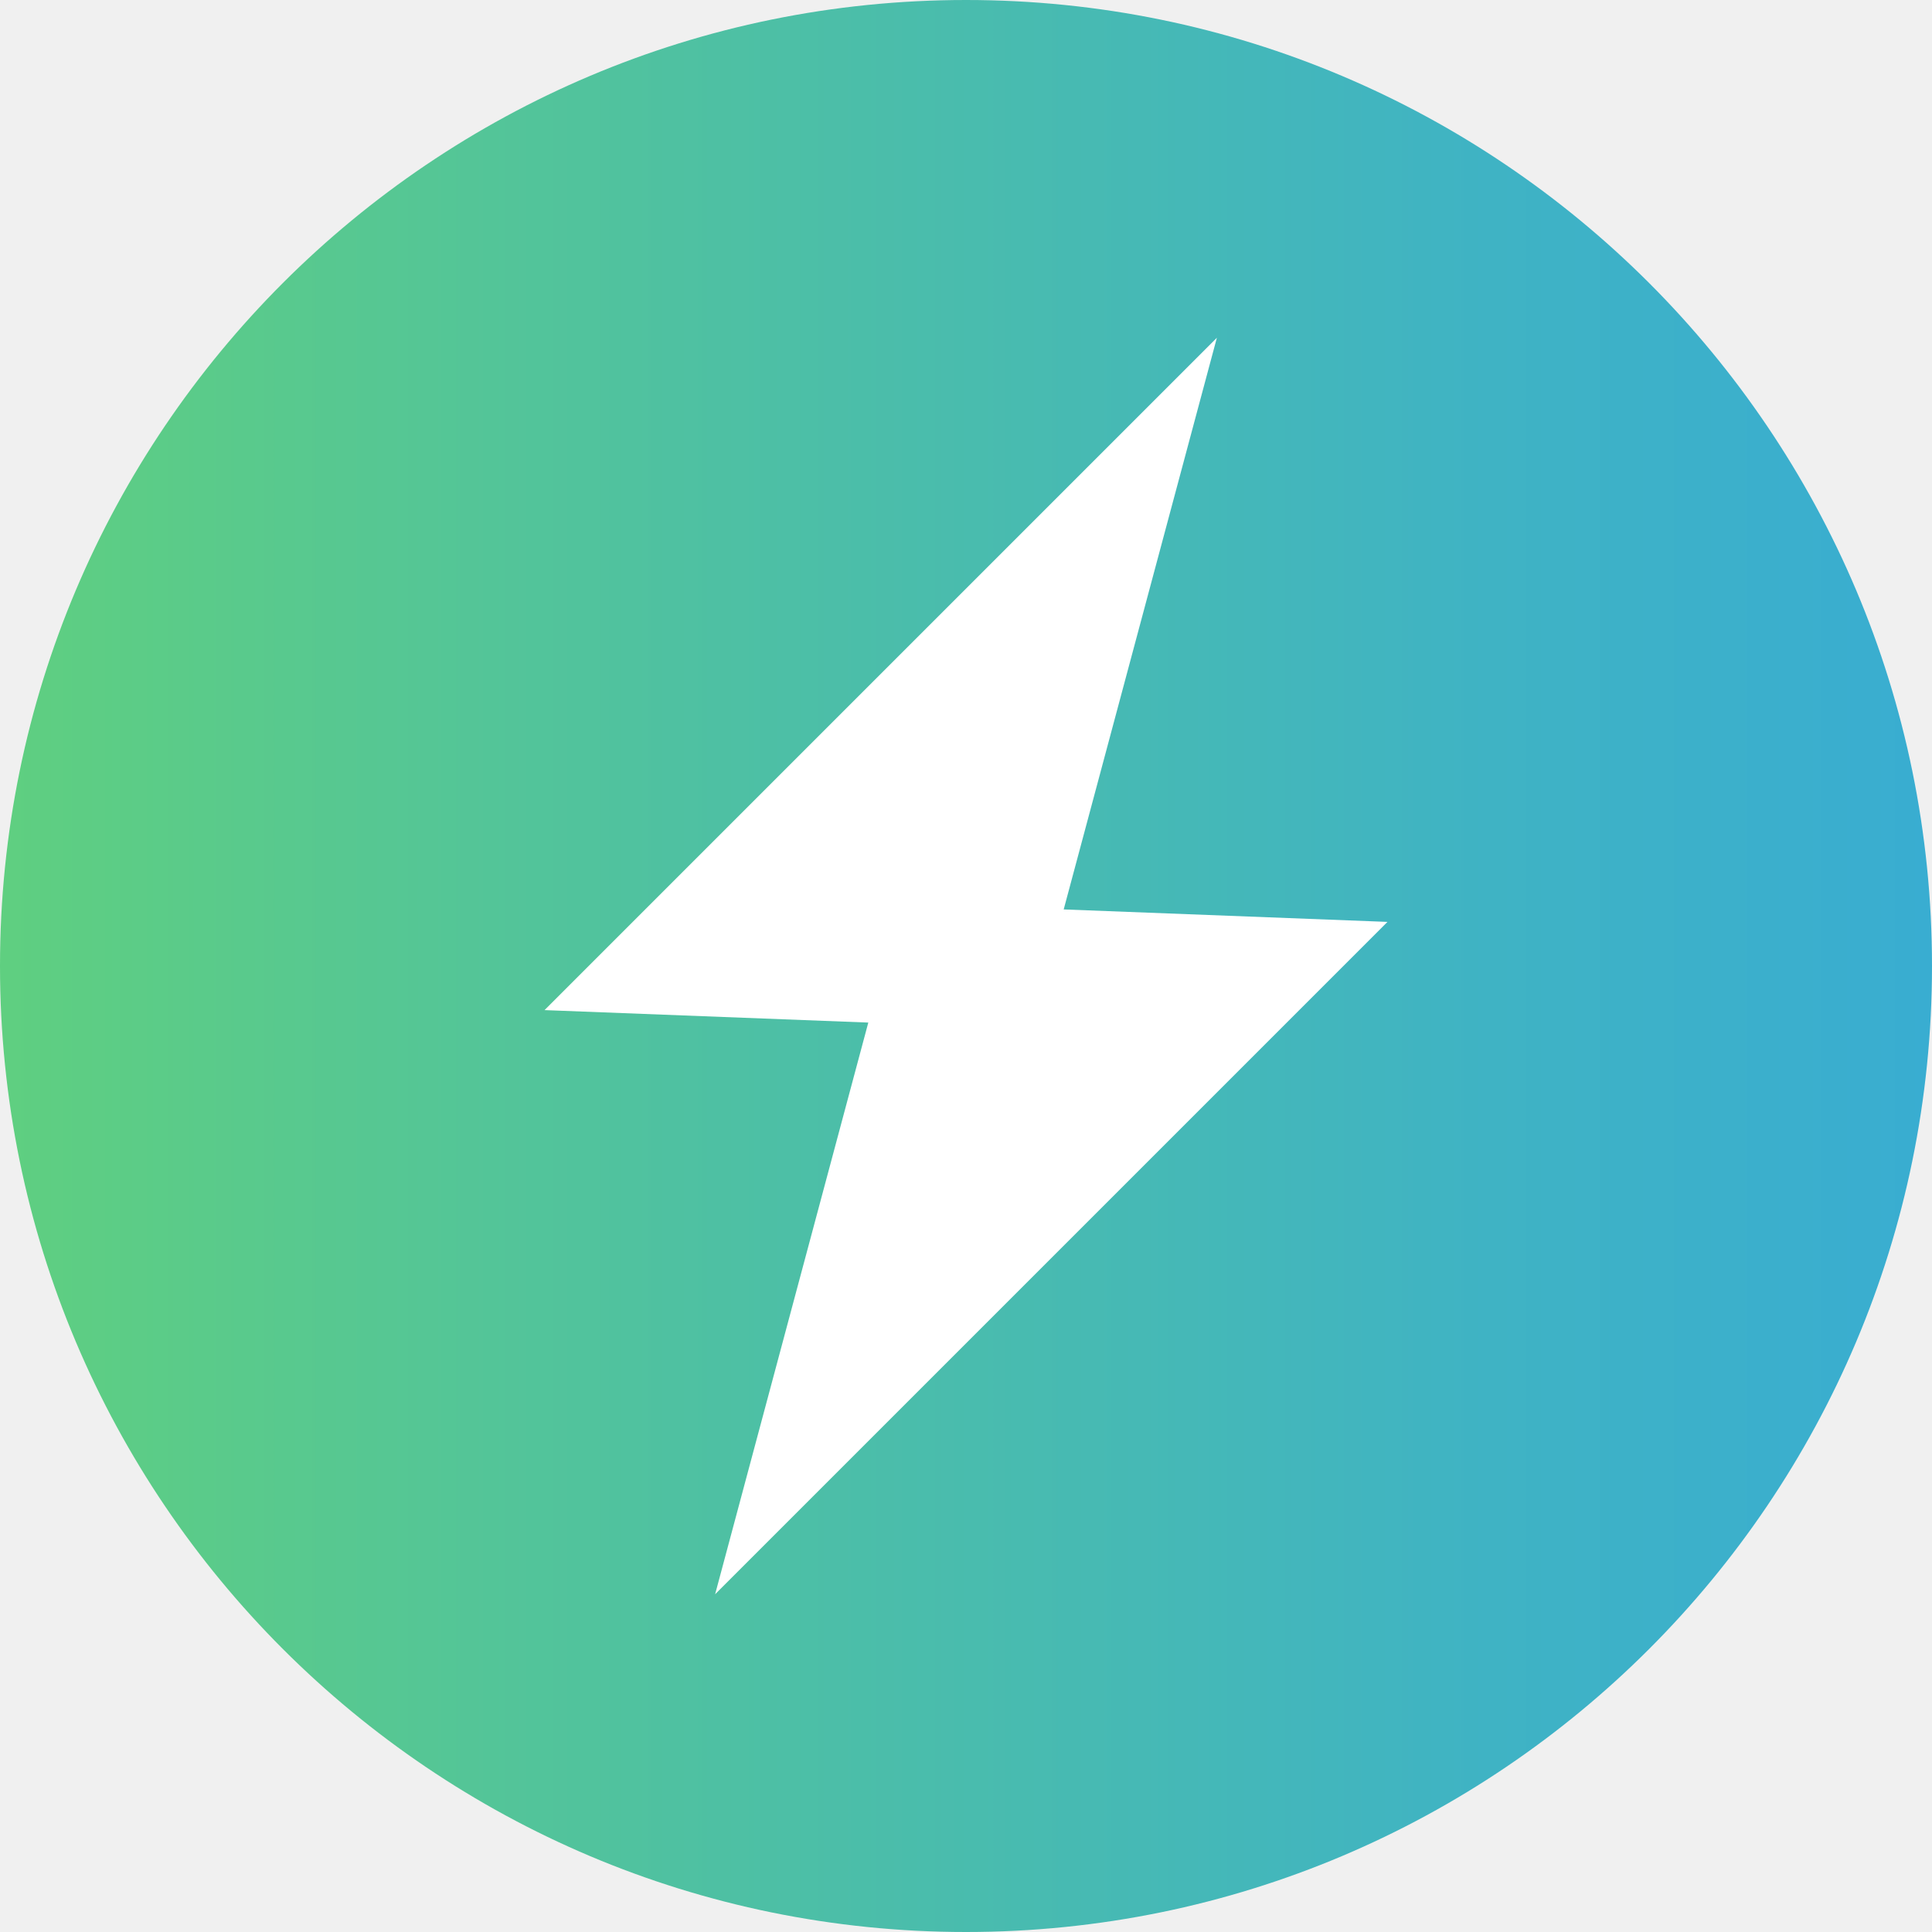
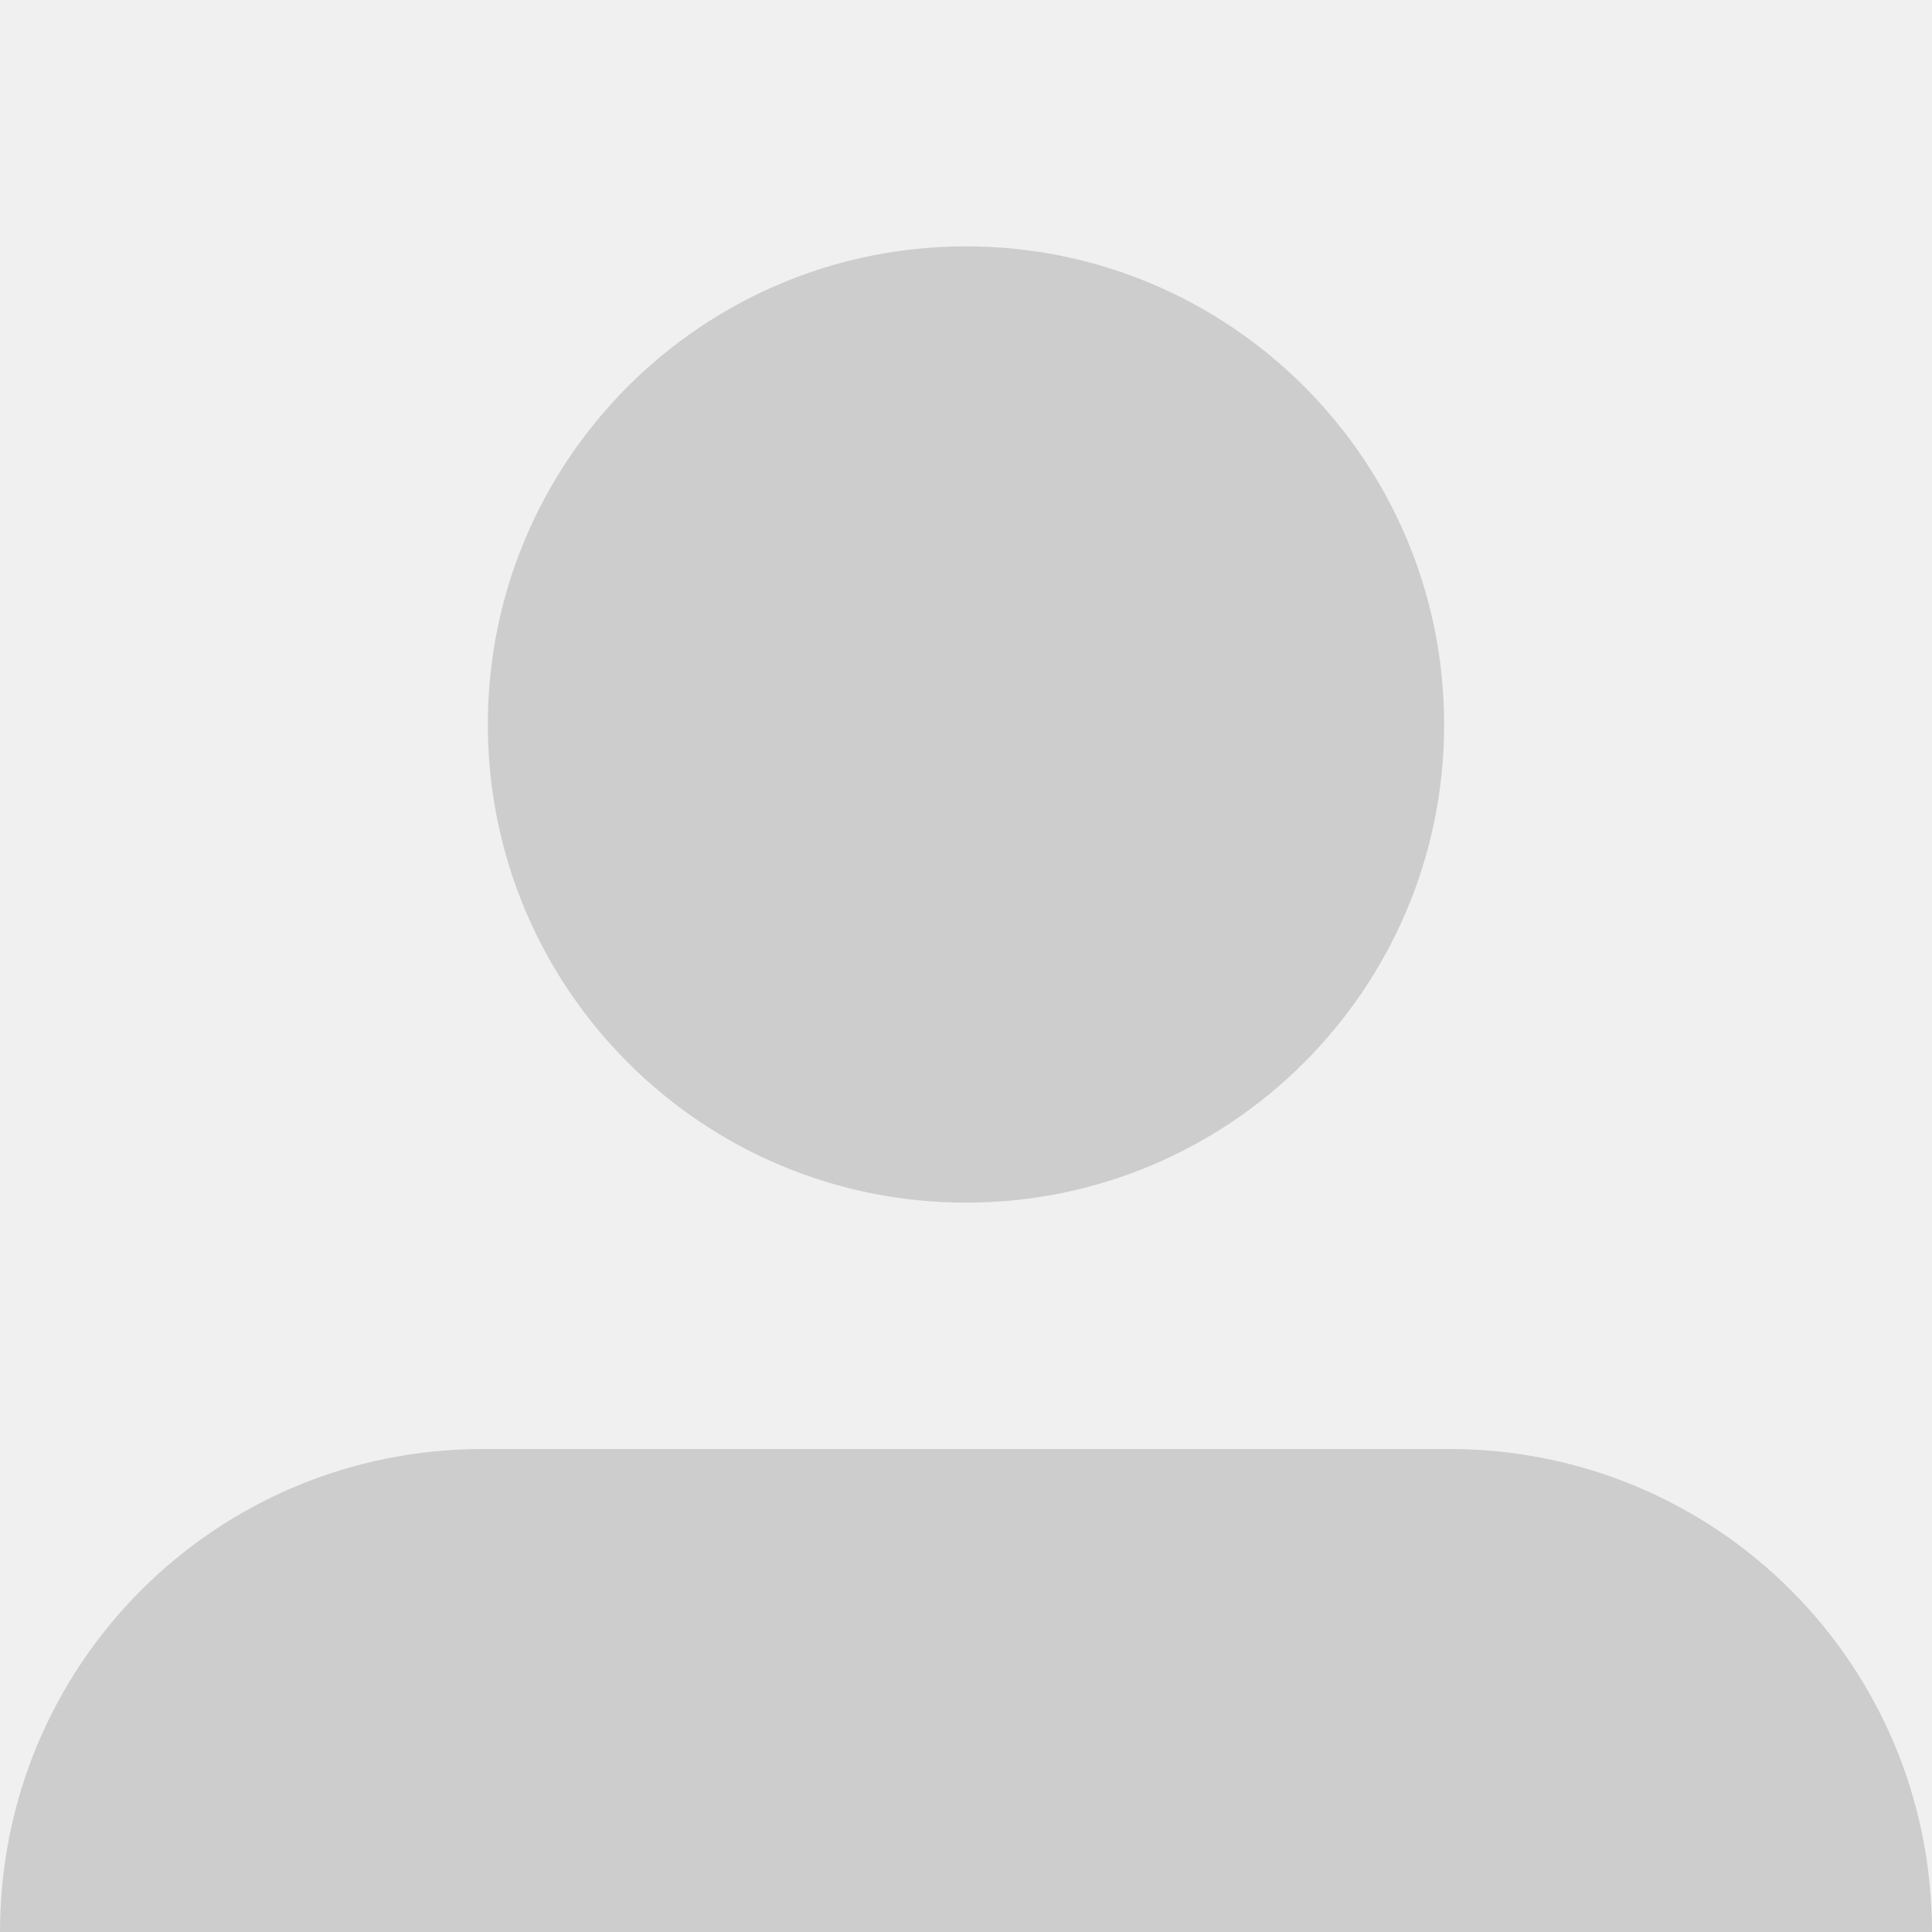
- <svg xmlns="http://www.w3.org/2000/svg" xmlns:xlink="http://www.w3.org/1999/xlink" version="1.1" id="Layer_1" x="0px" y="0px" width="512" height="512" viewBox="0 0 512 512" enable-background="new 0 0 110 40" xml:space="preserve">
-   <defs id="defs43">
-     <linearGradient id="SVGID_2_-2" gradientUnits="userSpaceOnUse" x1="1.039" y1="20" x2="26.359" y2="20">
-       <stop offset="0" style="stop-color:#5FCF80" id="stop436" />
-       <stop offset="0.348" style="stop-color:#4FC1A1" id="stop438" />
-       <stop offset="0.771" style="stop-color:#3FB3C4" id="stop440" />
-       <stop offset="1" style="stop-color:#39ADD1" id="stop442" />
-     </linearGradient>
-     <linearGradient xlink:href="#SVGID_2_-2" id="linearGradient1333" x1="0" y1="256" x2="512" y2="256" gradientUnits="userSpaceOnUse" />
-   </defs>
-   <circle style="opacity:1;fill:url(#linearGradient1333);fill-opacity:1;stroke-width:30;stroke-linecap:round;stroke-linejoin:round;paint-order:markers stroke fill" id="path1325" cx="256" cy="256" r="256" />
-   <path style="fill:#ffffff;stroke:none;stroke-width:1.219px;stroke-linecap:butt;stroke-linejoin:miter;stroke-opacity:1" d="M 281.89,241.009 322.485,89.507 144.303,267.689 230.11,270.991 189.515,422.493 367.697,244.311 Z" id="path898-3" />
+ <svg xmlns="http://www.w3.org/2000/svg" width="512" height="512" viewBox="0 0 135.467 135.467" version="1.1" id="svg5">
+   <defs id="defs2" />
+   <g id="layer1">
+     <circle style="fill:#cccccc;fill-opacity:0.98;stroke-width:1.012;stroke-linecap:round;stroke-linejoin:round" id="path734" cx="67.733" cy="50.8" r="33.526" />
+     <path id="rect788-3" style="fill:#cccccc;fill-opacity:0.98;stroke-width:0.724;stroke-linecap:round;stroke-linejoin:round" d="M 33.867,101.6 C 15.105,101.6 0,116.705 0,135.467 H 135.467 C 135.467,116.705 120.362,101.6 101.6,101.6 Z" />
+   </g>
</svg>
